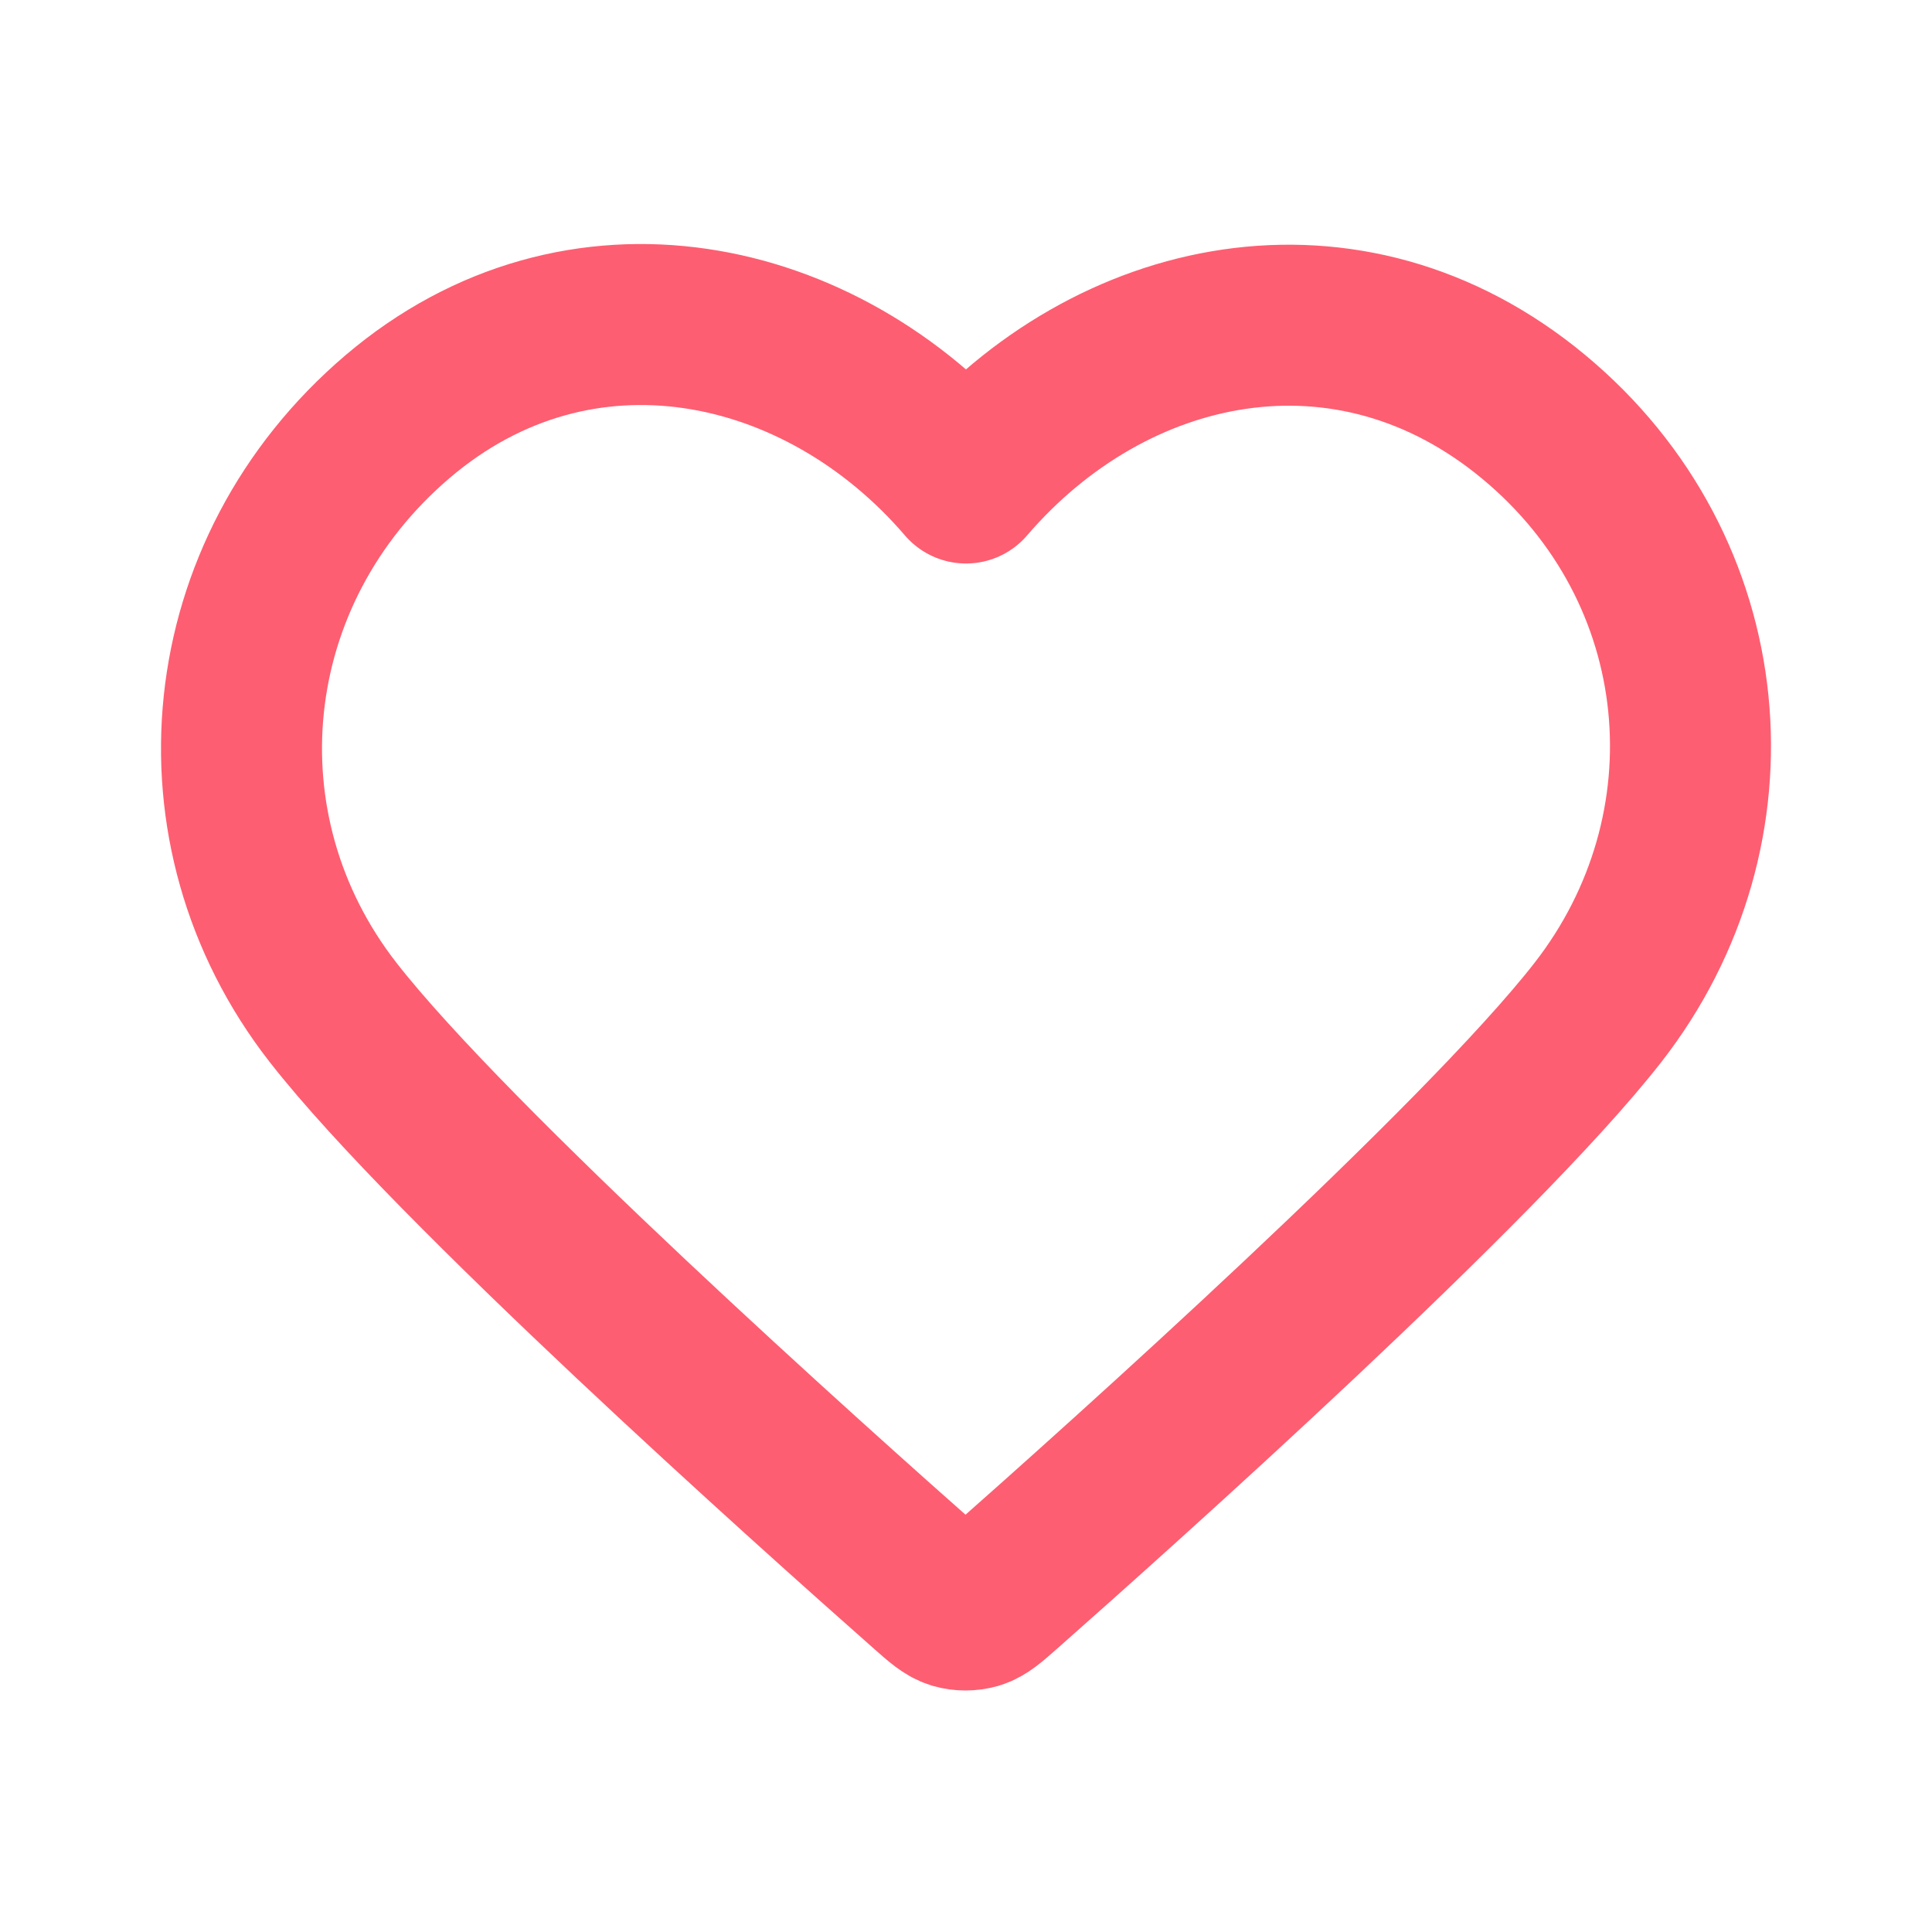
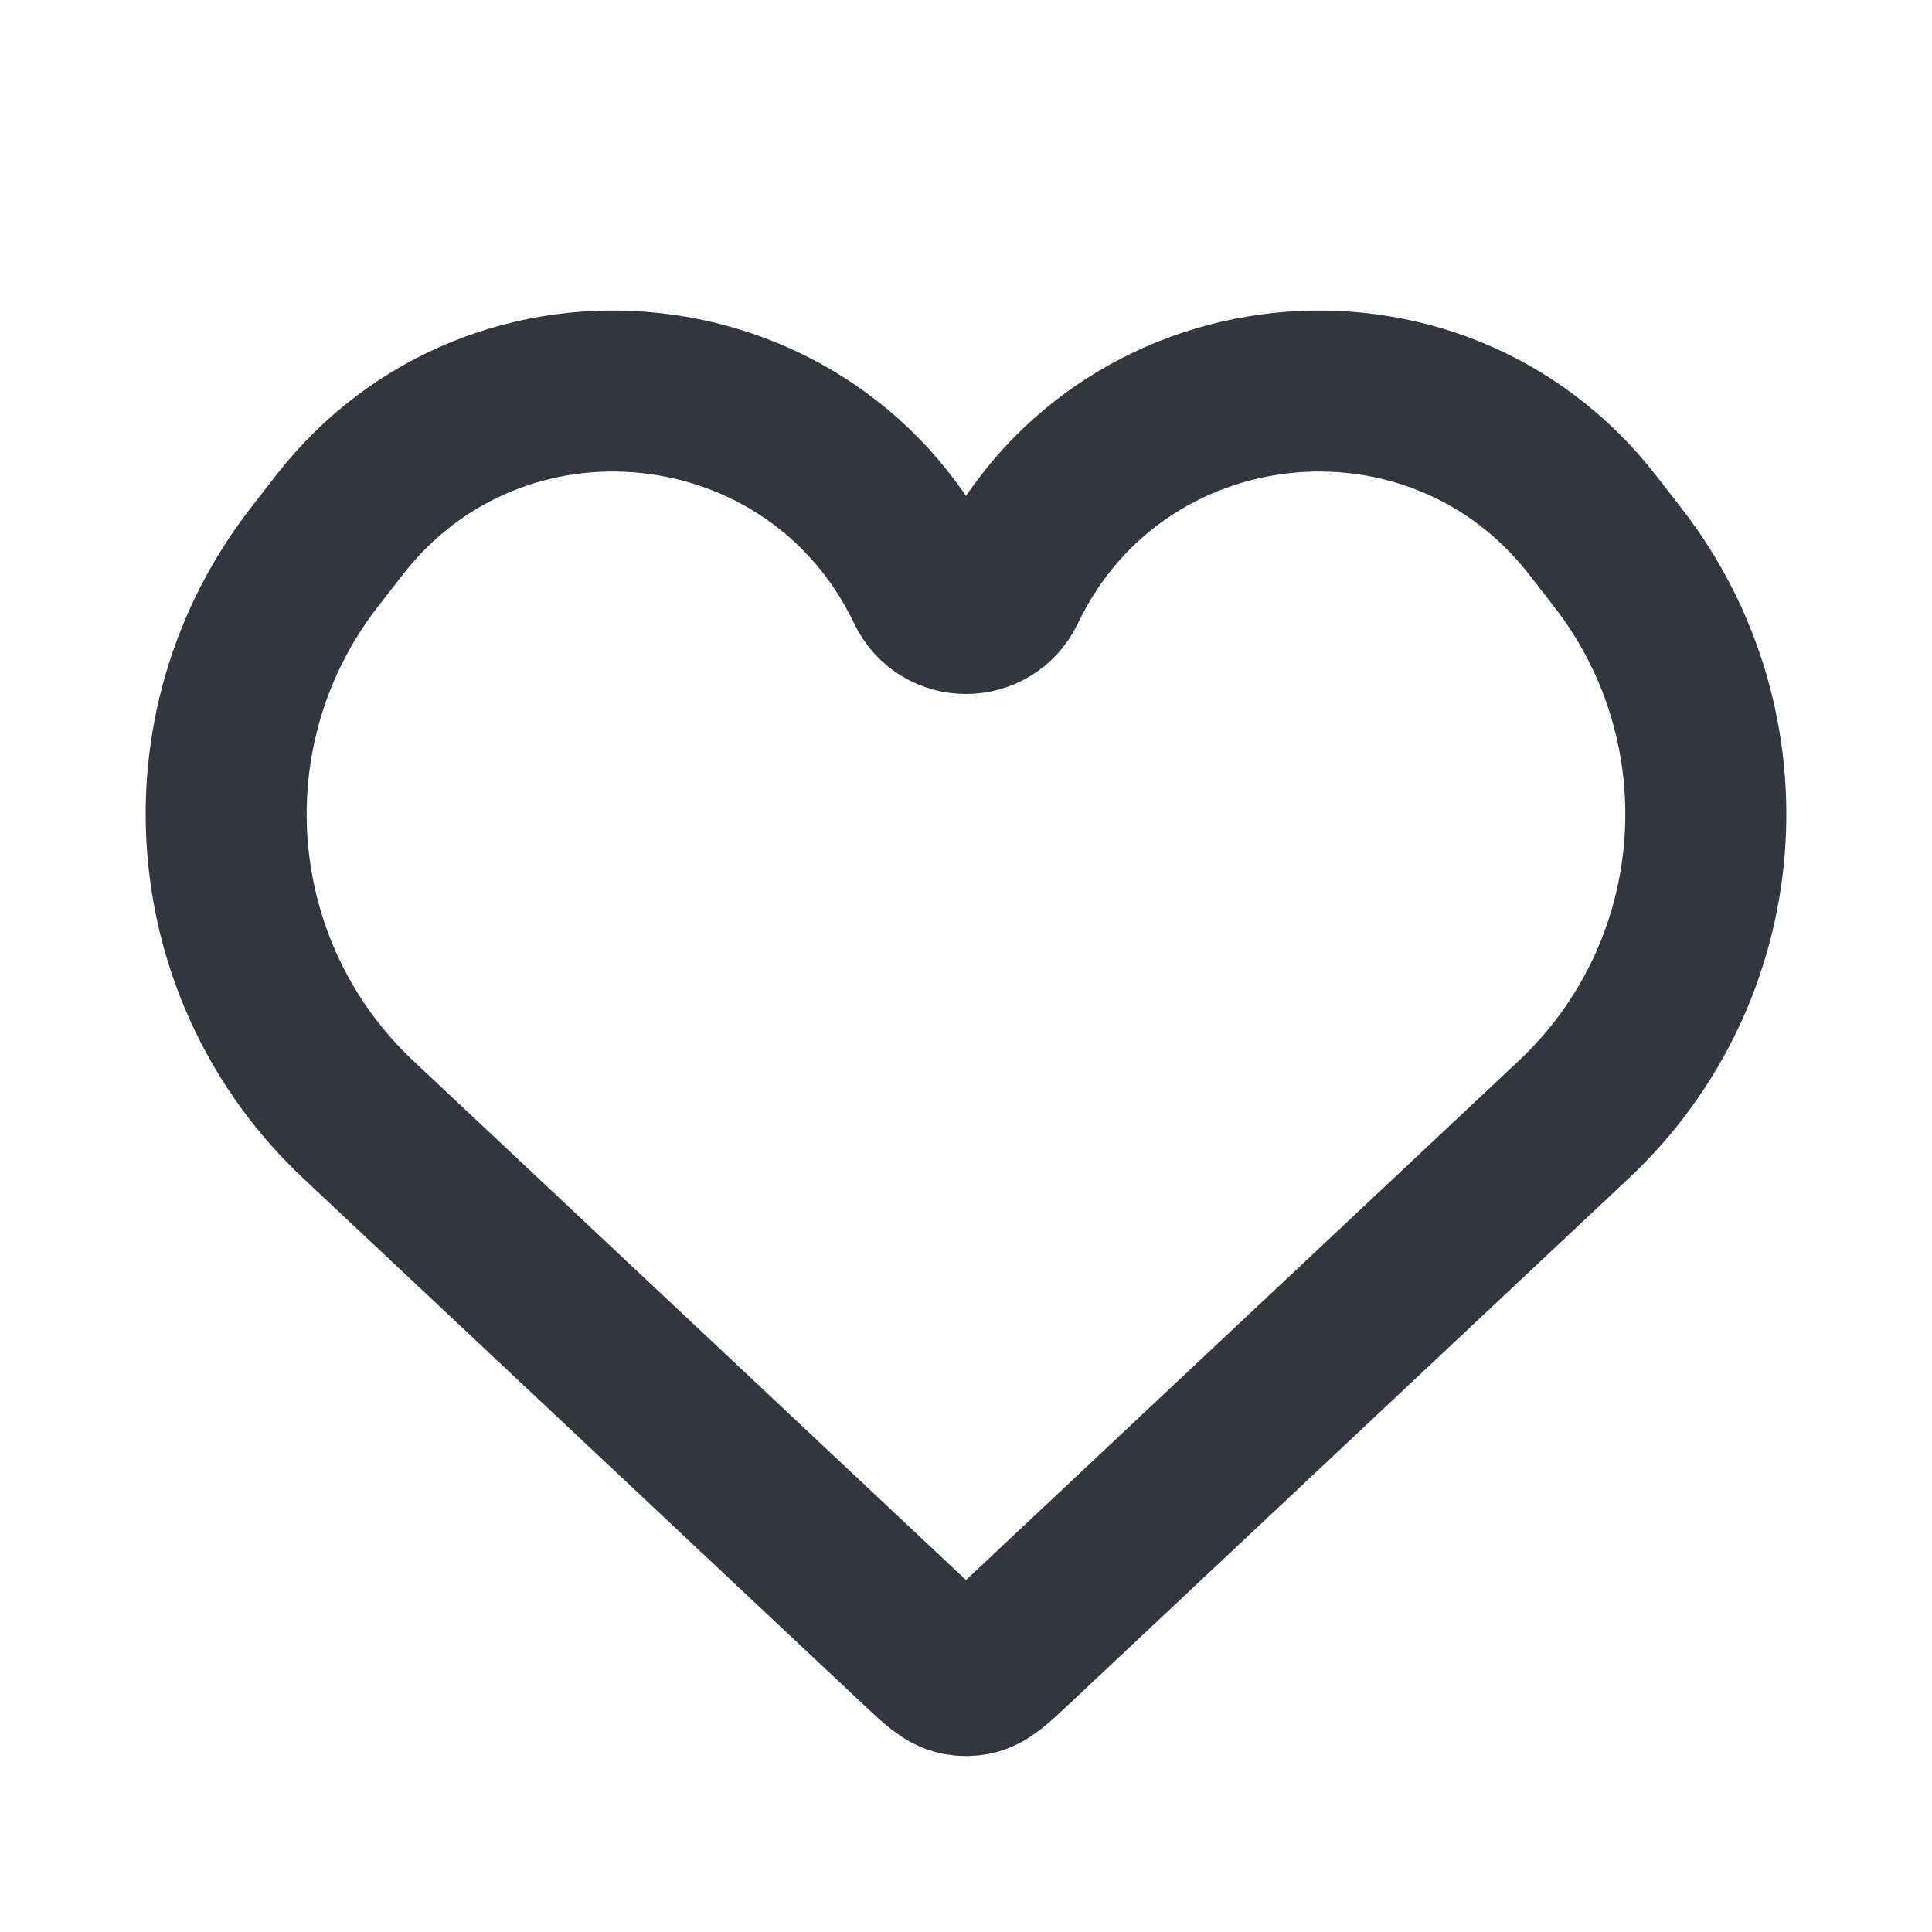
- <svg xmlns="http://www.w3.org/2000/svg" width="800px" height="800px" viewBox="0 0 24 24" fill="none" stroke="#FE5E71">
-   <g id="SVGRepo_bgCarrier" stroke-width="0" />
-   <g id="SVGRepo_tracerCarrier" stroke-linecap="round" stroke-linejoin="round" />
-   <g id="SVGRepo_iconCarrier">
-     <path fill-rule="evenodd" clip-rule="evenodd" d="M12 6C10.201 3.903 7.194 3.255 4.939 5.175C2.685 7.096 2.367 10.306 4.138 12.577C5.61 14.465 10.065 18.448 11.525 19.737C11.688 19.881 11.77 19.953 11.865 19.982C11.948 20.006 12.039 20.006 12.123 19.982C12.218 19.953 12.299 19.881 12.463 19.737C13.923 18.448 18.378 14.465 19.85 12.577C21.62 10.306 21.342 7.075 19.048 5.175C16.755 3.275 13.799 3.903 12 6Z" stroke="#FE5E71" stroke-width="2" stroke-linecap="round" stroke-linejoin="round" />
-   </g>
+ <svg xmlns="http://www.w3.org/2000/svg" width="800px" height="800px" viewBox="0 0 24 24" fill="none">
+   <path d="M4.451 13.908L11.403 20.439C11.643 20.664 11.762 20.777 11.904 20.805C11.967 20.817 12.033 20.817 12.096 20.805C12.238 20.777 12.357 20.664 12.597 20.439L19.549 13.908C21.506 12.071 21.743 9.047 20.098 6.926L19.788 6.527C17.82 3.991 13.87 4.416 12.487 7.314C12.291 7.723 11.709 7.723 11.513 7.314C10.13 4.416 6.18 3.991 4.212 6.527L3.902 6.926C2.257 9.047 2.494 12.071 4.451 13.908Z" stroke="#33363F" stroke-width="2" />
</svg>
